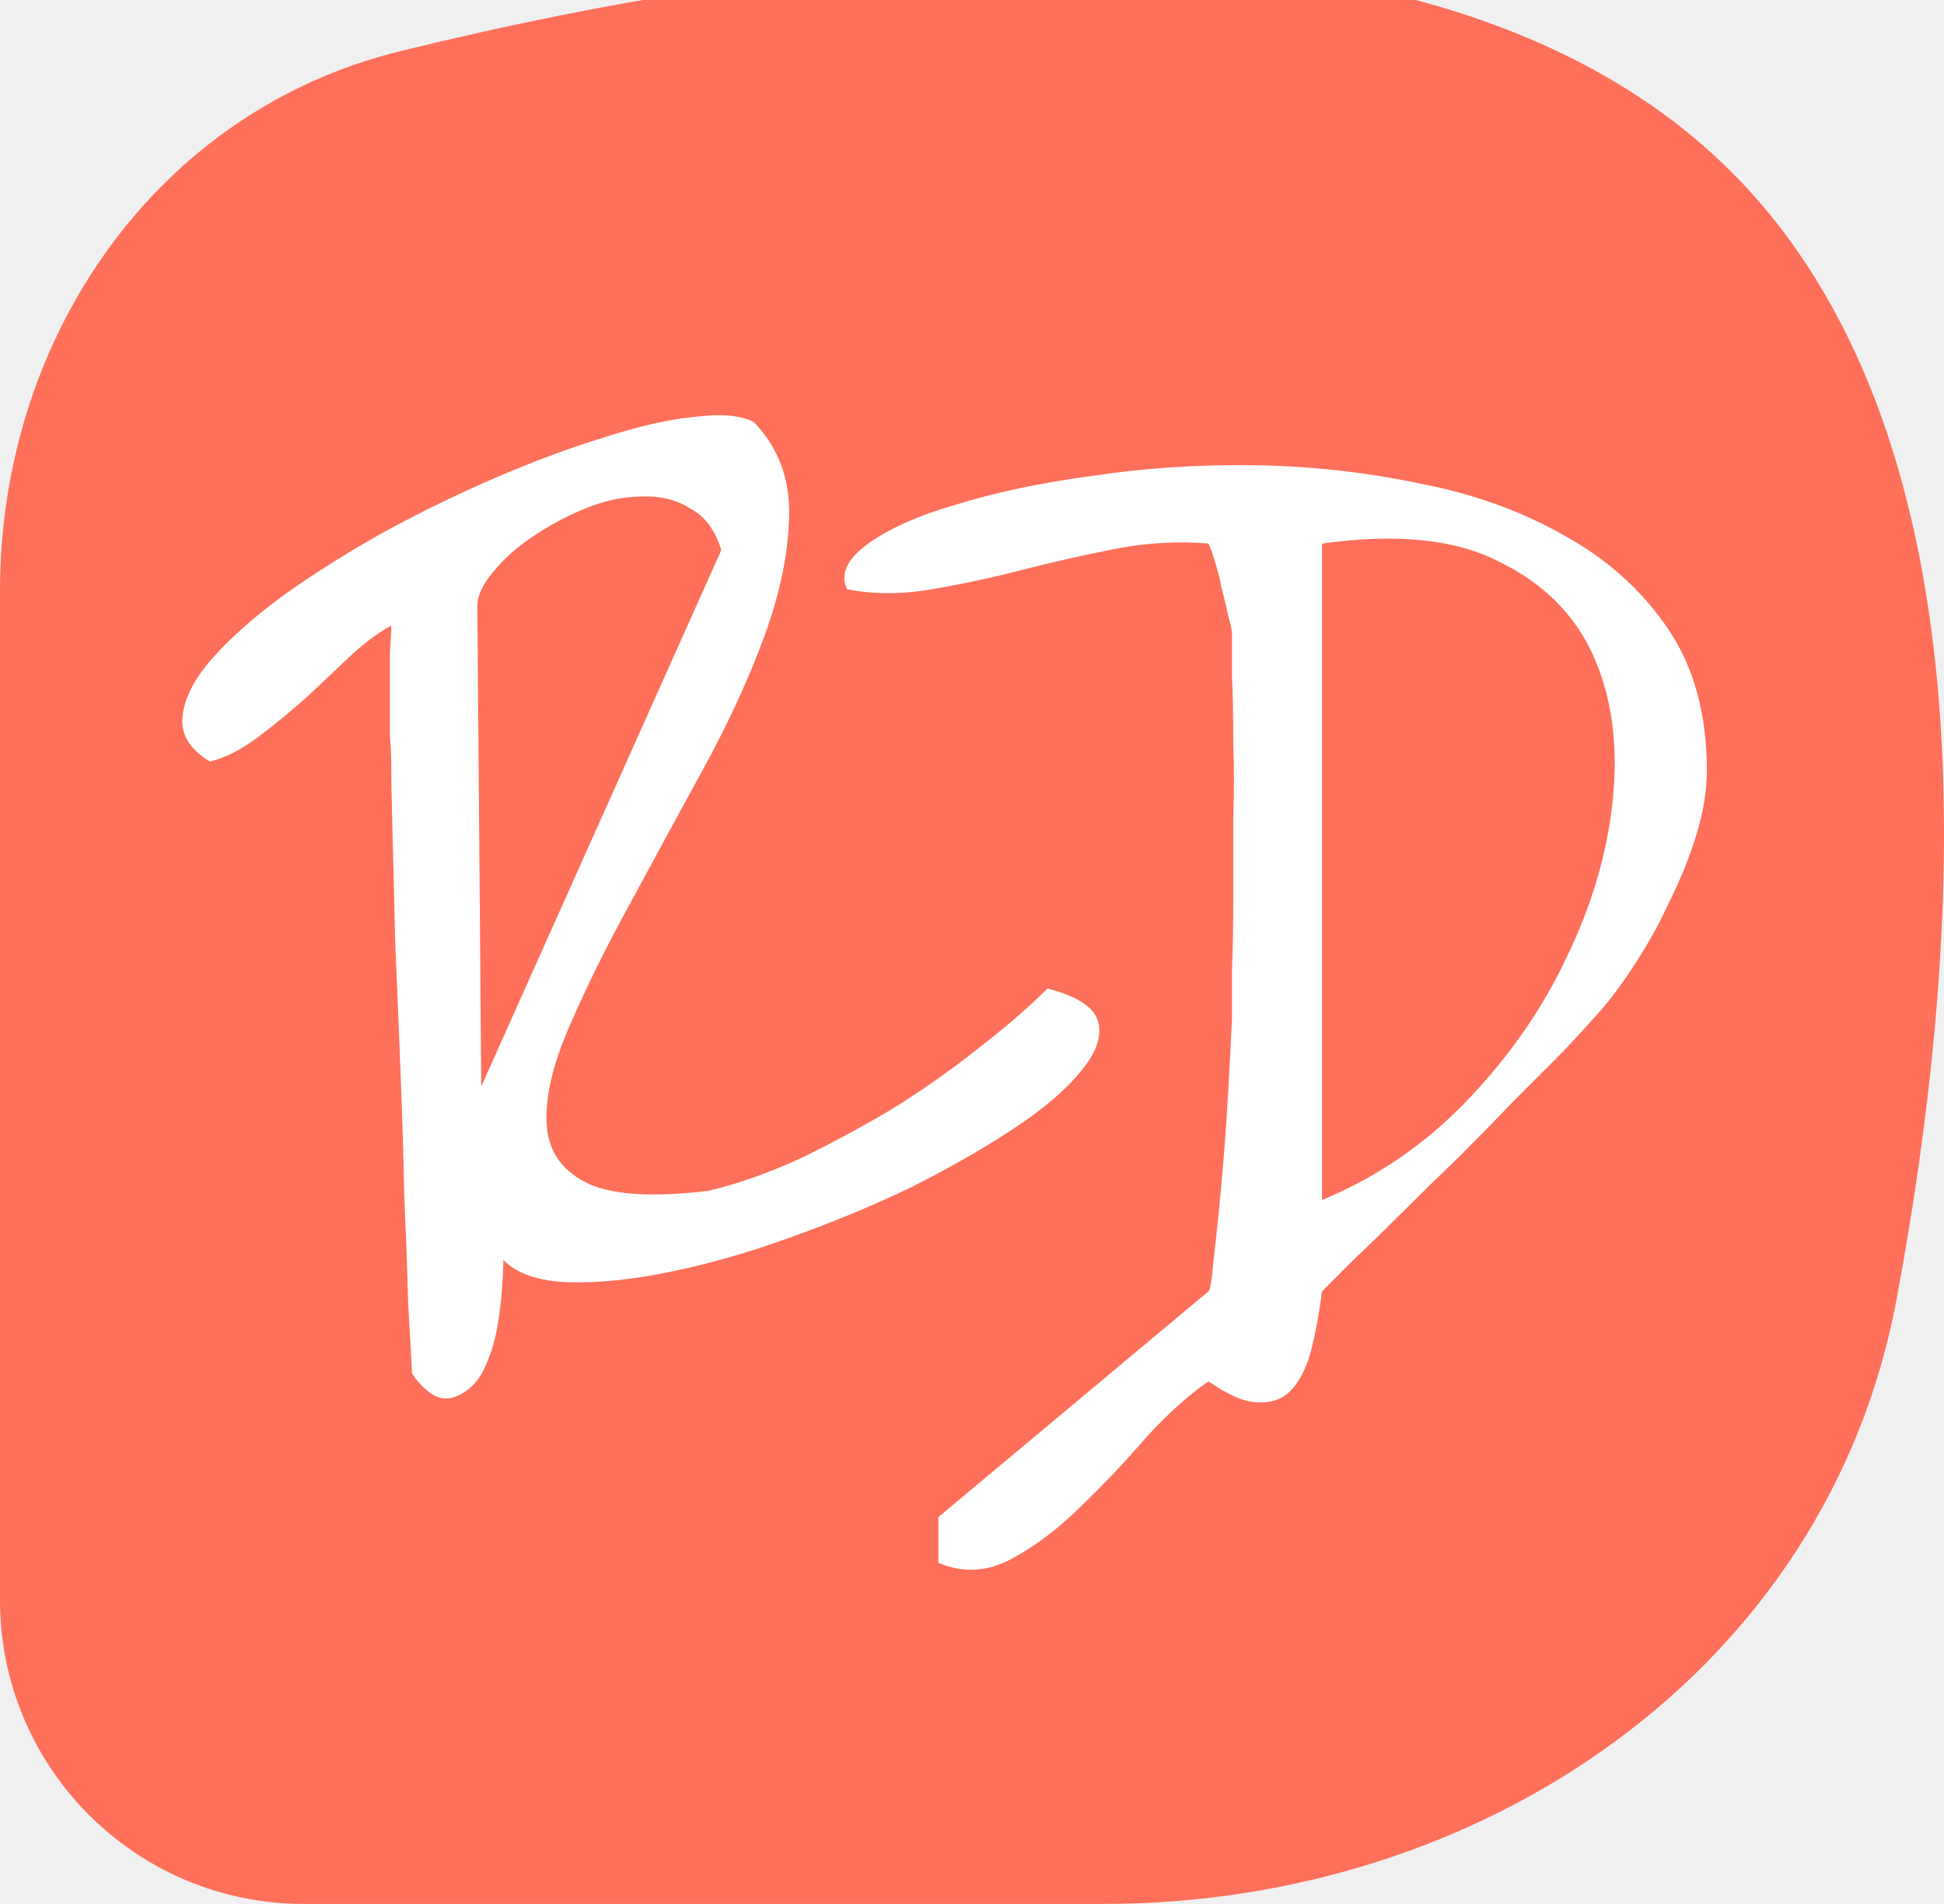
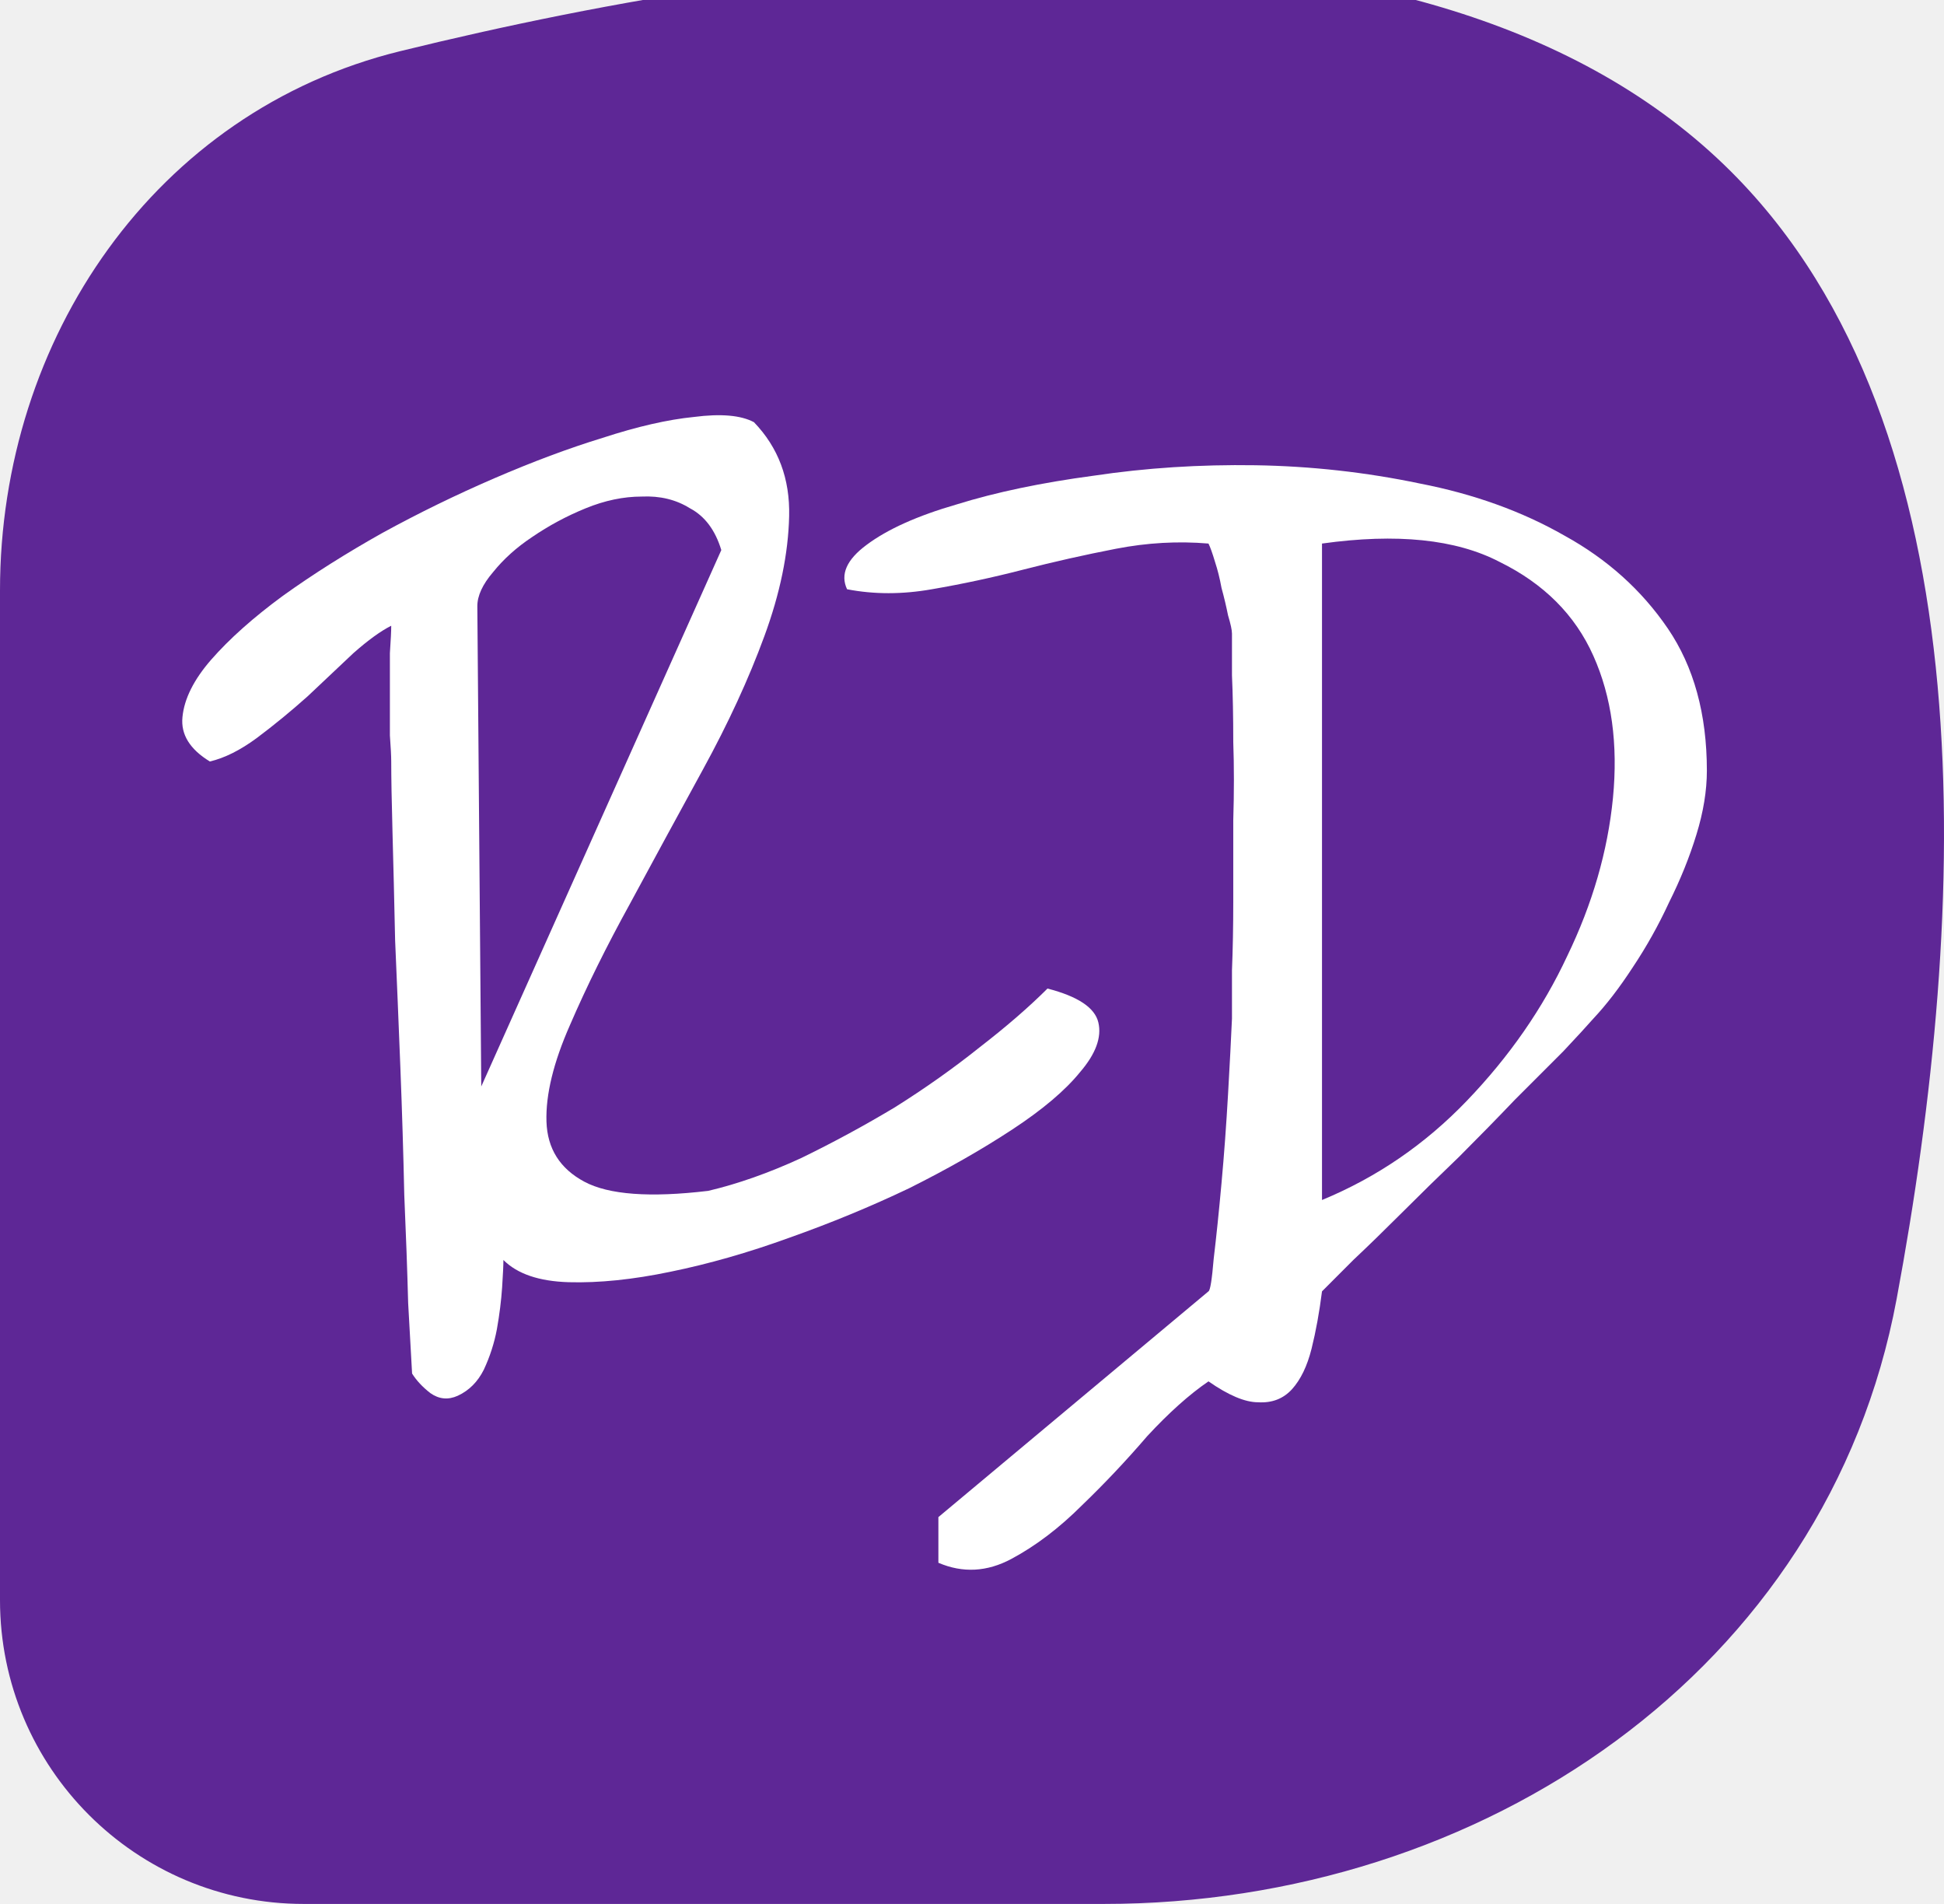
<svg xmlns="http://www.w3.org/2000/svg" width="48" height="47" viewBox="0 0 48 47" fill="none">
  <g clip-path="url(#clip0_204_118)">
-     <path d="M0 14.579C0 8.358 3.836 2.748 9.878 1.264C19.986 -1.218 35.243 -3.263 42.753 4.247C49.093 10.587 48.624 22.446 46.83 32.068C45.12 41.243 36.587 47 27.255 47H7.5C3.358 47 0 43.642 0 39.5V14.579Z" fill="#FE705A" />
+     <path d="M0 14.579C0 8.358 3.836 2.748 9.878 1.264C19.986 -1.218 35.243 -3.263 42.753 4.247C49.093 10.587 48.624 22.446 46.83 32.068C45.12 41.243 36.587 47 27.255 47H7.5C3.358 47 0 43.642 0 39.5V14.579Z" fill="#5e2796" />
    <path d="M29.839 31.878C29.882 31.856 29.925 31.588 29.968 31.072C30.032 30.535 30.097 29.913 30.161 29.204C30.226 28.495 30.279 27.765 30.322 27.013C30.365 26.261 30.397 25.639 30.419 25.145C30.419 24.865 30.419 24.468 30.419 23.953C30.44 23.437 30.451 22.868 30.451 22.245C30.451 21.601 30.451 20.935 30.451 20.248C30.472 19.561 30.472 18.916 30.451 18.315C30.451 17.692 30.44 17.144 30.419 16.672C30.419 16.199 30.419 15.856 30.419 15.641C30.419 15.555 30.387 15.405 30.322 15.19C30.279 14.975 30.226 14.75 30.161 14.514C30.118 14.277 30.064 14.062 30 13.869C29.936 13.654 29.882 13.504 29.839 13.418C29.087 13.354 28.325 13.397 27.552 13.547C26.778 13.697 26.016 13.869 25.264 14.062C24.513 14.256 23.761 14.417 23.009 14.546C22.279 14.675 21.581 14.675 20.915 14.546C20.743 14.181 20.904 13.815 21.398 13.45C21.914 13.064 22.655 12.731 23.621 12.452C24.588 12.151 25.715 11.915 27.004 11.743C28.293 11.55 29.624 11.464 30.999 11.485C32.373 11.507 33.726 11.657 35.058 11.936C36.389 12.194 37.581 12.623 38.634 13.225C39.686 13.805 40.534 14.567 41.179 15.512C41.823 16.457 42.145 17.628 42.145 19.024C42.145 19.518 42.059 20.044 41.887 20.602C41.716 21.161 41.49 21.719 41.211 22.277C40.953 22.836 40.653 23.373 40.309 23.888C39.987 24.382 39.665 24.801 39.342 25.145C39.192 25.316 38.945 25.585 38.602 25.95C38.258 26.294 37.861 26.691 37.41 27.142C36.98 27.593 36.518 28.065 36.024 28.559C35.53 29.032 35.058 29.494 34.607 29.945C34.177 30.374 33.78 30.761 33.415 31.104C33.071 31.448 32.813 31.706 32.642 31.878C32.577 32.393 32.491 32.866 32.384 33.295C32.276 33.725 32.115 34.057 31.901 34.294C31.686 34.53 31.407 34.637 31.063 34.616C30.741 34.616 30.333 34.444 29.839 34.1C29.366 34.423 28.862 34.874 28.325 35.454C27.809 36.055 27.272 36.624 26.714 37.161C26.155 37.719 25.576 38.16 24.974 38.482C24.373 38.804 23.772 38.836 23.17 38.578V37.451L29.839 31.878ZM32.642 29.623C33.995 29.064 35.187 28.248 36.218 27.174C37.27 26.079 38.097 24.887 38.698 23.598C39.321 22.31 39.697 21.01 39.826 19.7C39.955 18.369 39.794 17.198 39.342 16.189C38.891 15.179 38.118 14.406 37.023 13.869C35.949 13.311 34.489 13.16 32.642 13.418V29.623Z" fill="white" />
    <path d="M10.175 33.907C10.154 33.52 10.121 32.941 10.078 32.167C10.057 31.373 10.025 30.481 9.982 29.493C9.96 28.484 9.928 27.432 9.885 26.336C9.842 25.241 9.799 24.199 9.756 23.211C9.735 22.224 9.713 21.343 9.692 20.57C9.67 19.775 9.66 19.184 9.66 18.798C9.66 18.669 9.649 18.454 9.627 18.154C9.627 17.831 9.627 17.498 9.627 17.155C9.627 16.79 9.627 16.446 9.627 16.124C9.649 15.802 9.66 15.576 9.66 15.447C9.402 15.576 9.09 15.802 8.725 16.124C8.382 16.446 8.006 16.8 7.598 17.187C7.19 17.552 6.771 17.896 6.341 18.218C5.933 18.519 5.547 18.712 5.182 18.798C4.688 18.497 4.462 18.132 4.505 17.703C4.548 17.252 4.784 16.779 5.214 16.285C5.665 15.77 6.256 15.243 6.986 14.707C7.737 14.169 8.554 13.654 9.434 13.16C10.336 12.666 11.26 12.215 12.205 11.807C13.15 11.399 14.041 11.066 14.879 10.809C15.738 10.529 16.489 10.357 17.134 10.293C17.799 10.207 18.293 10.25 18.616 10.422C19.217 11.045 19.507 11.818 19.485 12.741C19.464 13.665 19.26 14.653 18.873 15.705C18.487 16.758 17.982 17.853 17.359 18.991C16.736 20.129 16.135 21.235 15.555 22.309C14.975 23.362 14.481 24.36 14.073 25.305C13.665 26.229 13.472 27.024 13.493 27.689C13.515 28.355 13.826 28.849 14.428 29.171C15.029 29.493 16.049 29.569 17.488 29.397C18.218 29.225 18.981 28.956 19.775 28.591C20.57 28.205 21.343 27.786 22.095 27.335C22.846 26.863 23.544 26.369 24.189 25.853C24.855 25.338 25.413 24.854 25.864 24.403C26.616 24.597 27.035 24.876 27.12 25.241C27.206 25.606 27.056 26.014 26.669 26.465C26.304 26.916 25.746 27.389 24.994 27.883C24.242 28.377 23.394 28.86 22.449 29.332C21.504 29.783 20.516 30.191 19.485 30.556C18.476 30.922 17.499 31.201 16.554 31.394C15.63 31.587 14.793 31.673 14.041 31.652C13.311 31.63 12.774 31.448 12.43 31.104C12.43 31.233 12.419 31.459 12.398 31.781C12.376 32.103 12.334 32.447 12.269 32.812C12.205 33.155 12.097 33.488 11.947 33.81C11.797 34.111 11.582 34.326 11.303 34.455C11.066 34.562 10.841 34.541 10.626 34.39C10.433 34.24 10.283 34.079 10.175 33.907ZM11.883 26.82L17.81 13.579C17.66 13.085 17.402 12.741 17.037 12.548C16.693 12.333 16.296 12.237 15.845 12.258C15.394 12.258 14.932 12.355 14.46 12.548C13.987 12.741 13.547 12.978 13.139 13.257C12.752 13.514 12.43 13.805 12.172 14.127C11.915 14.427 11.786 14.707 11.786 14.964L11.883 26.82Z" fill="white" />
  </g>
  <defs>
    <clipPath id="clip0_204_118">
      <rect width="48" height="48" fill="white" transform="translate(0 -1)" />
    </clipPath>
  </defs>
</svg>
